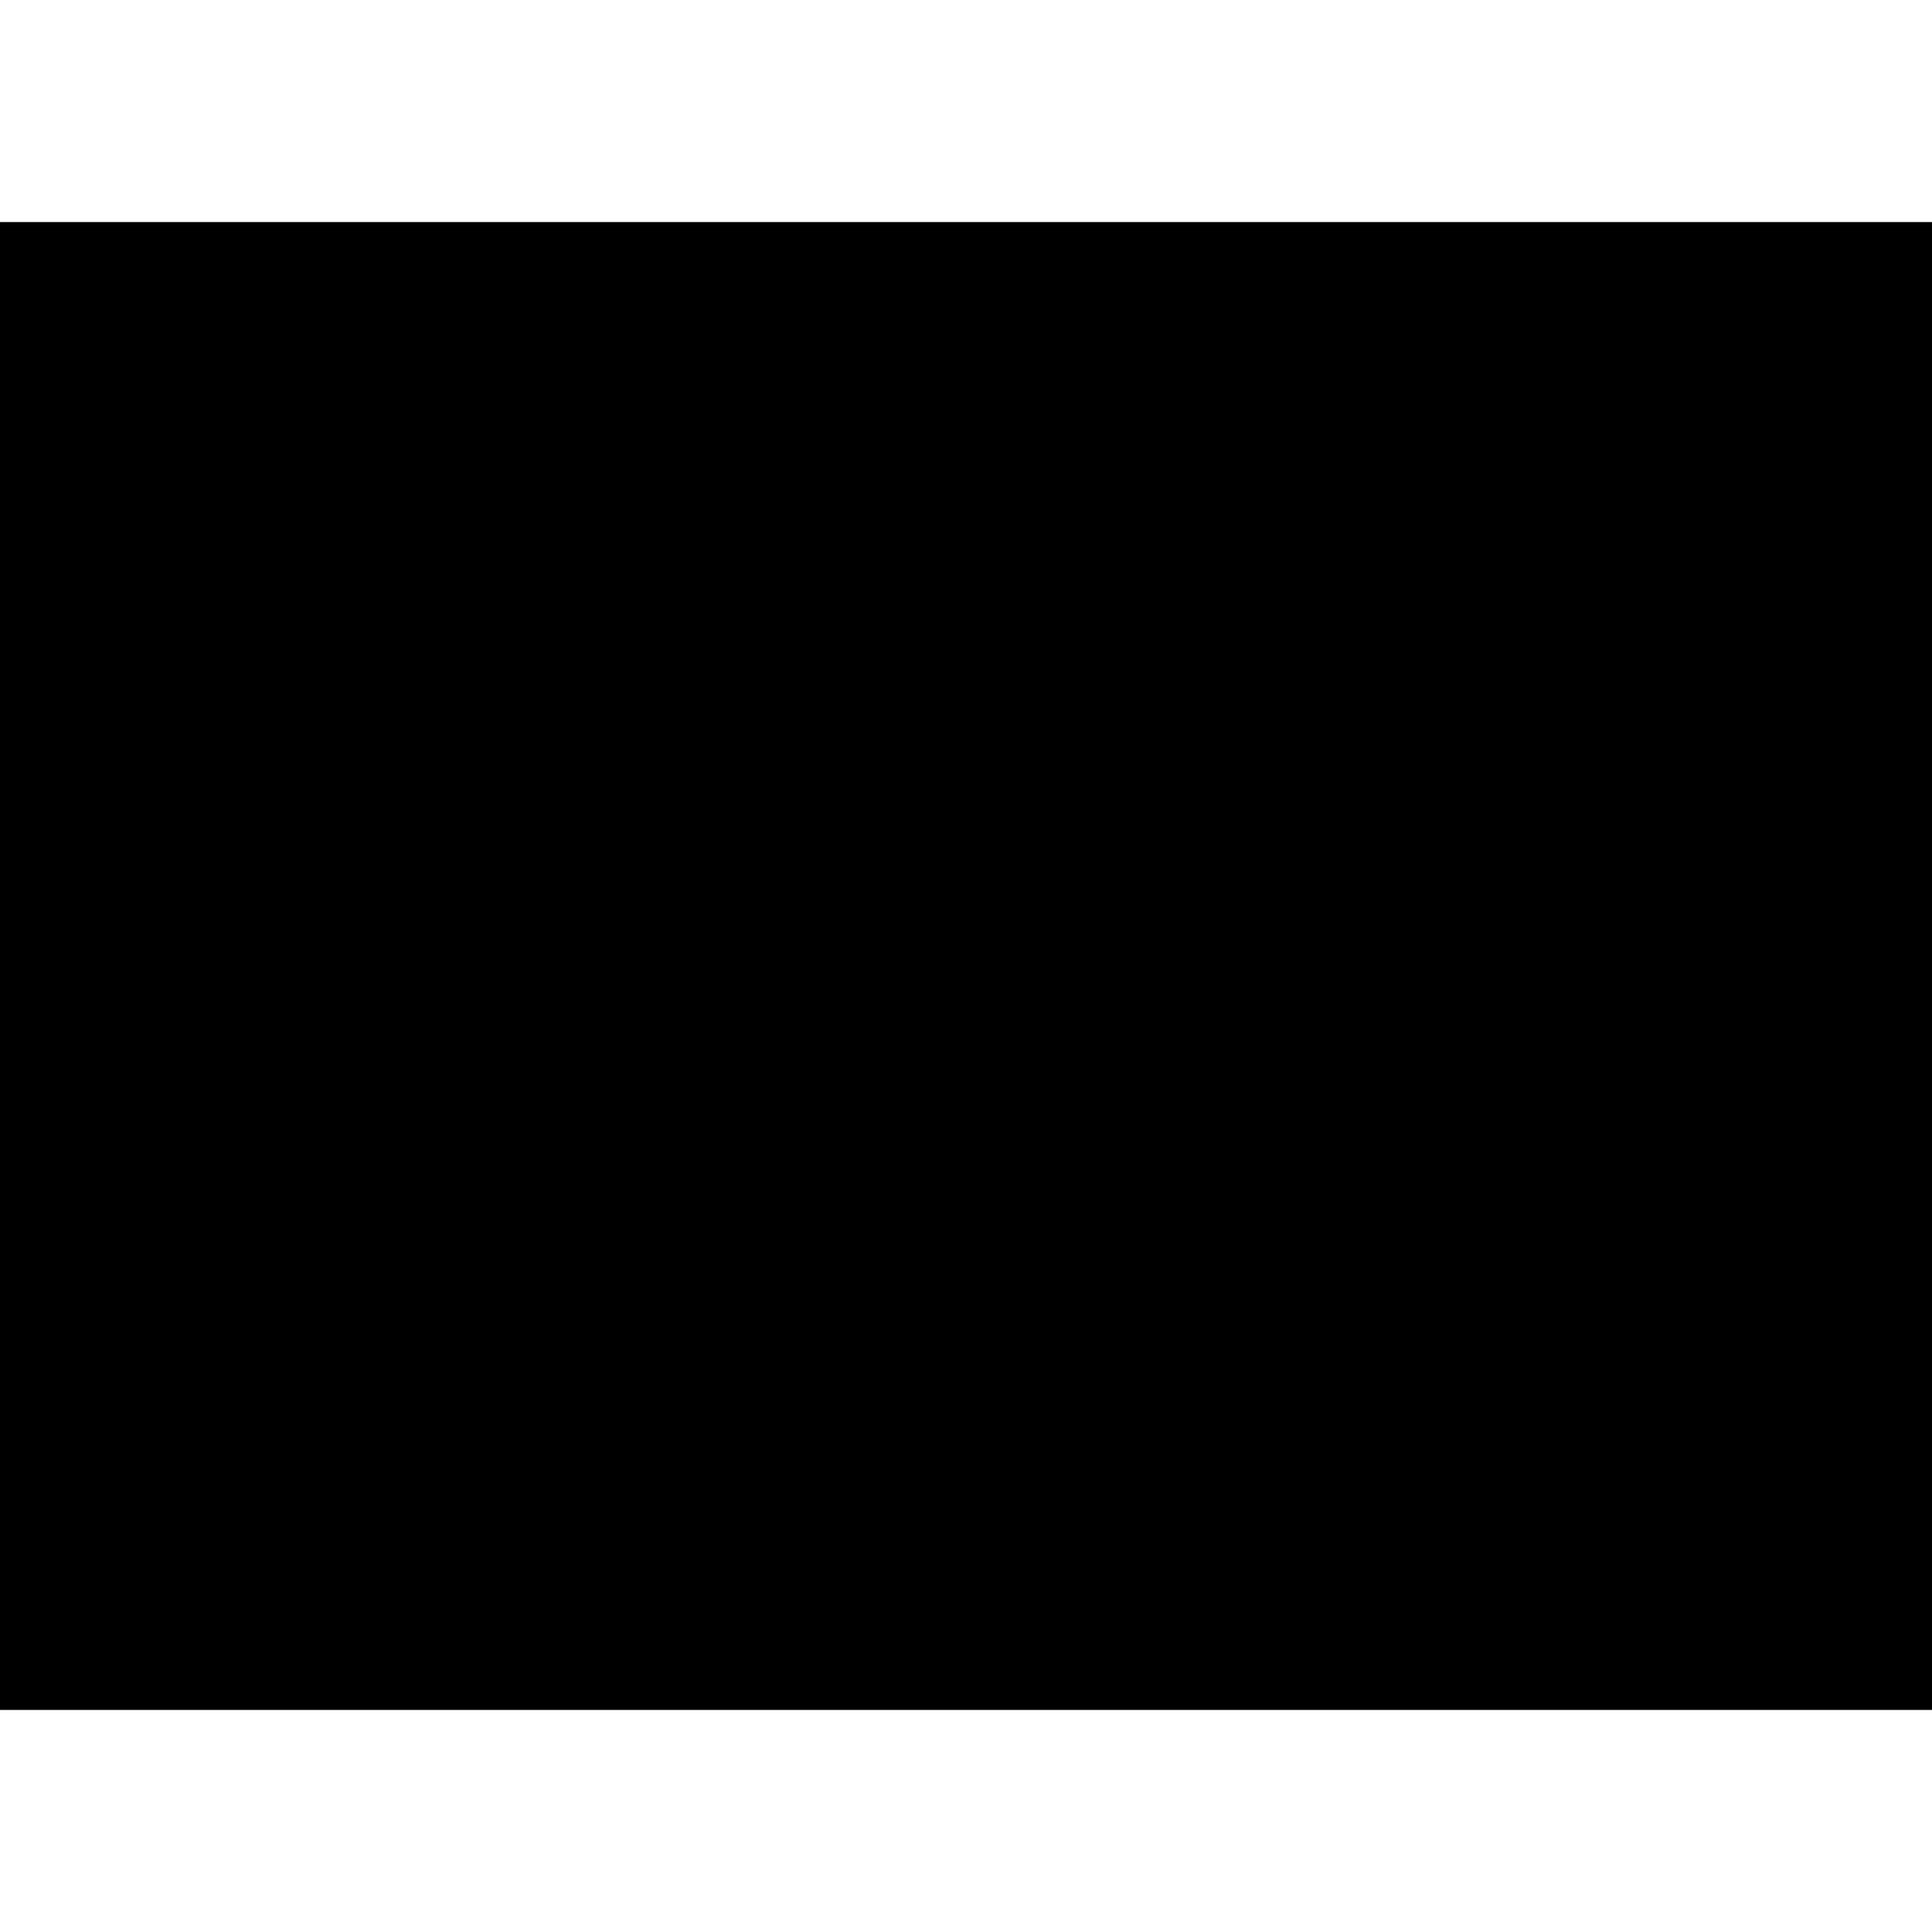
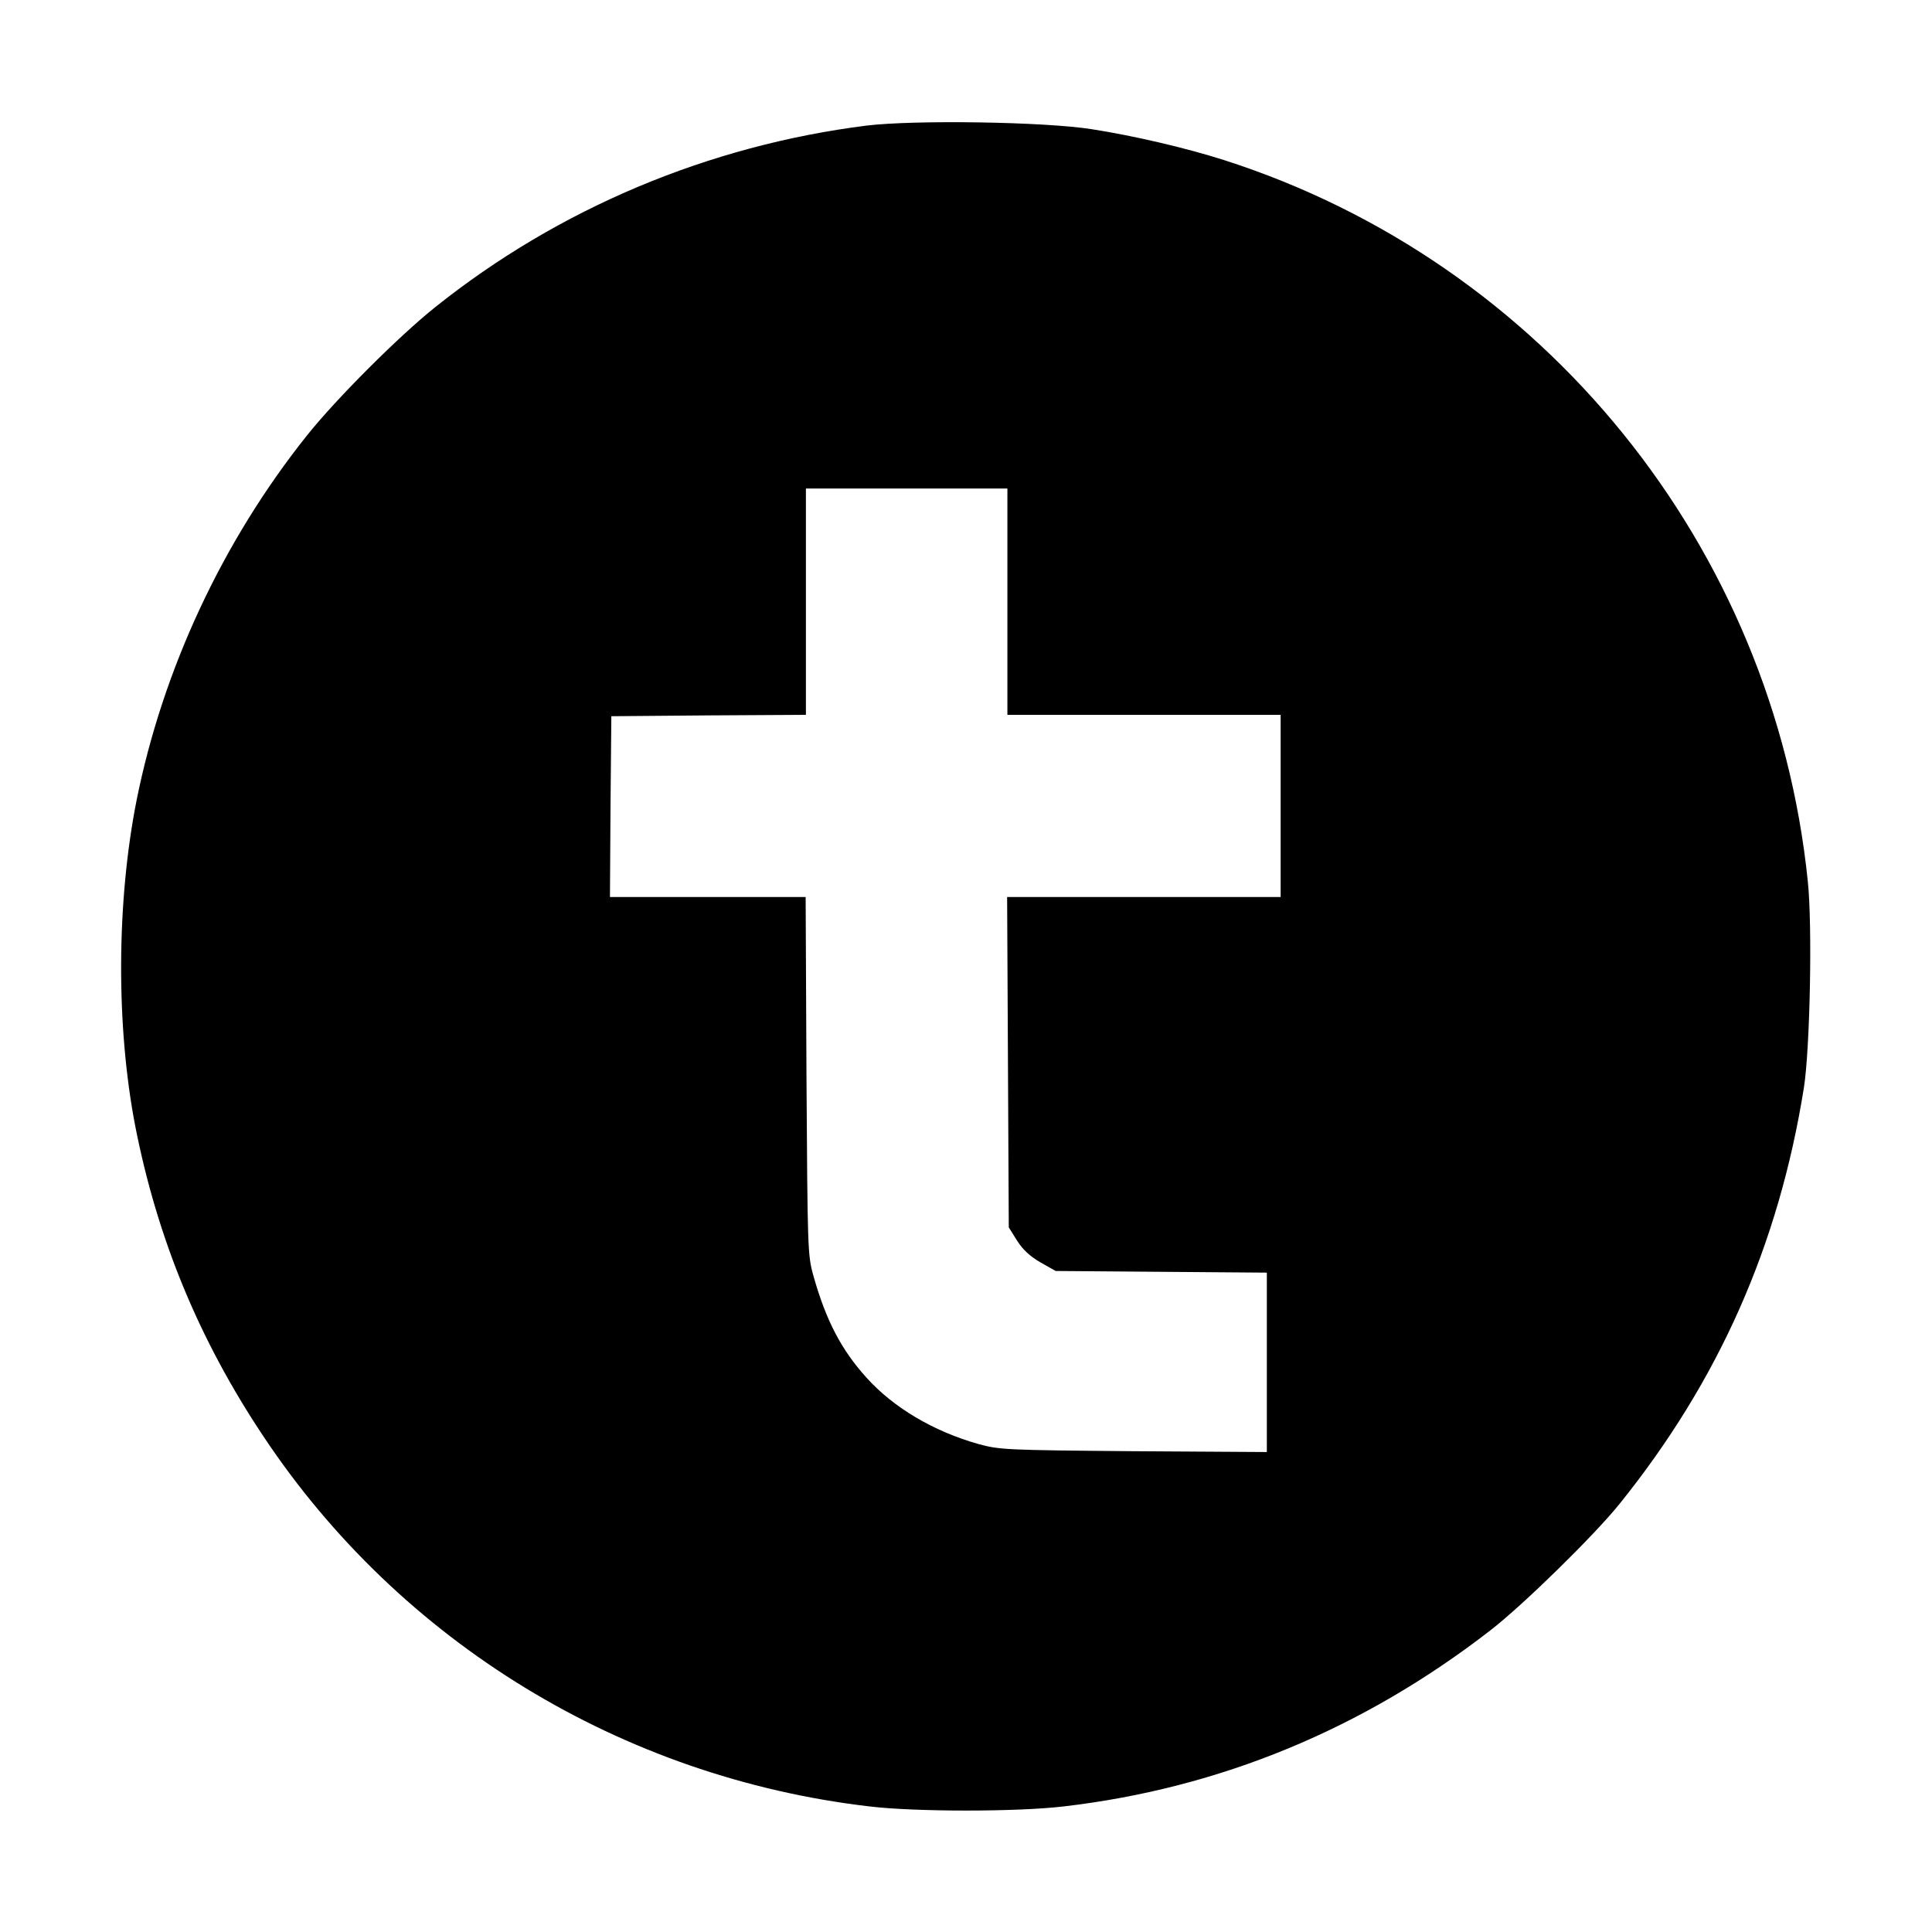
- <svg xmlns="http://www.w3.org/2000/svg" version="1.0" width="696pt" height="696pt" viewBox="0 0 696 696" preserveAspectRatio="xMidYMid meet">
-   <g transform="translate(0,696) scale(0.1,-0.1)" fill="#000000" stroke="none">
-     <path d="M0 3480 l0 -2680 3480 0 3480 0 0 2680 0 2680 -3480 0 -3480 0 0 -2680z" />
+ <svg xmlns="http://www.w3.org/2000/svg" version="1.0" width="700pt" height="700pt" viewBox="0 0 700 700" preserveAspectRatio="xMidYMid meet">
+   <g transform="translate(0,700) scale(0.1,-0.1)" fill="#000000" stroke="none">
+     <path d="M3140 6545 c-572 -72 -1115 -300 -1562 -657 -132 -105 -361 -334 -466 -466 -305 -382 -522 -847 -617 -1321 -73 -368 -75 -818 -5 -1181 80 -407 230 -773 465 -1125 495 -744 1298 -1235 2195 -1340 166 -20 536 -20 704 0 566 66 1084 280 1546 638 119 92 376 344 467 457 361 448 578 939 669 1510 22 141 31 587 14 747 -124 1213 -957 2242 -2115 2613 -138 44 -326 88 -480 112 -172 27 -641 34 -815 13z m510 -1725 l0 -410 495 0 495 0 0 -330 0 -330 -495 0 -496 0 3 -598 3 -599 30 -48 c21 -33 47 -57 85 -79 l55 -31 383 -3 382 -3 0 -325 0 -325 -482 3 c-464 4 -486 5 -563 26 -163 46 -308 132 -406 241 -91 101 -146 206 -192 369 -21 75 -21 96 -25 725 l-3 647 -355 0 -354 0 2 328 3 327 353 3 352 2 0 410 0 410 365 0 365 0 0 -410z" />
  </g>
</svg>
